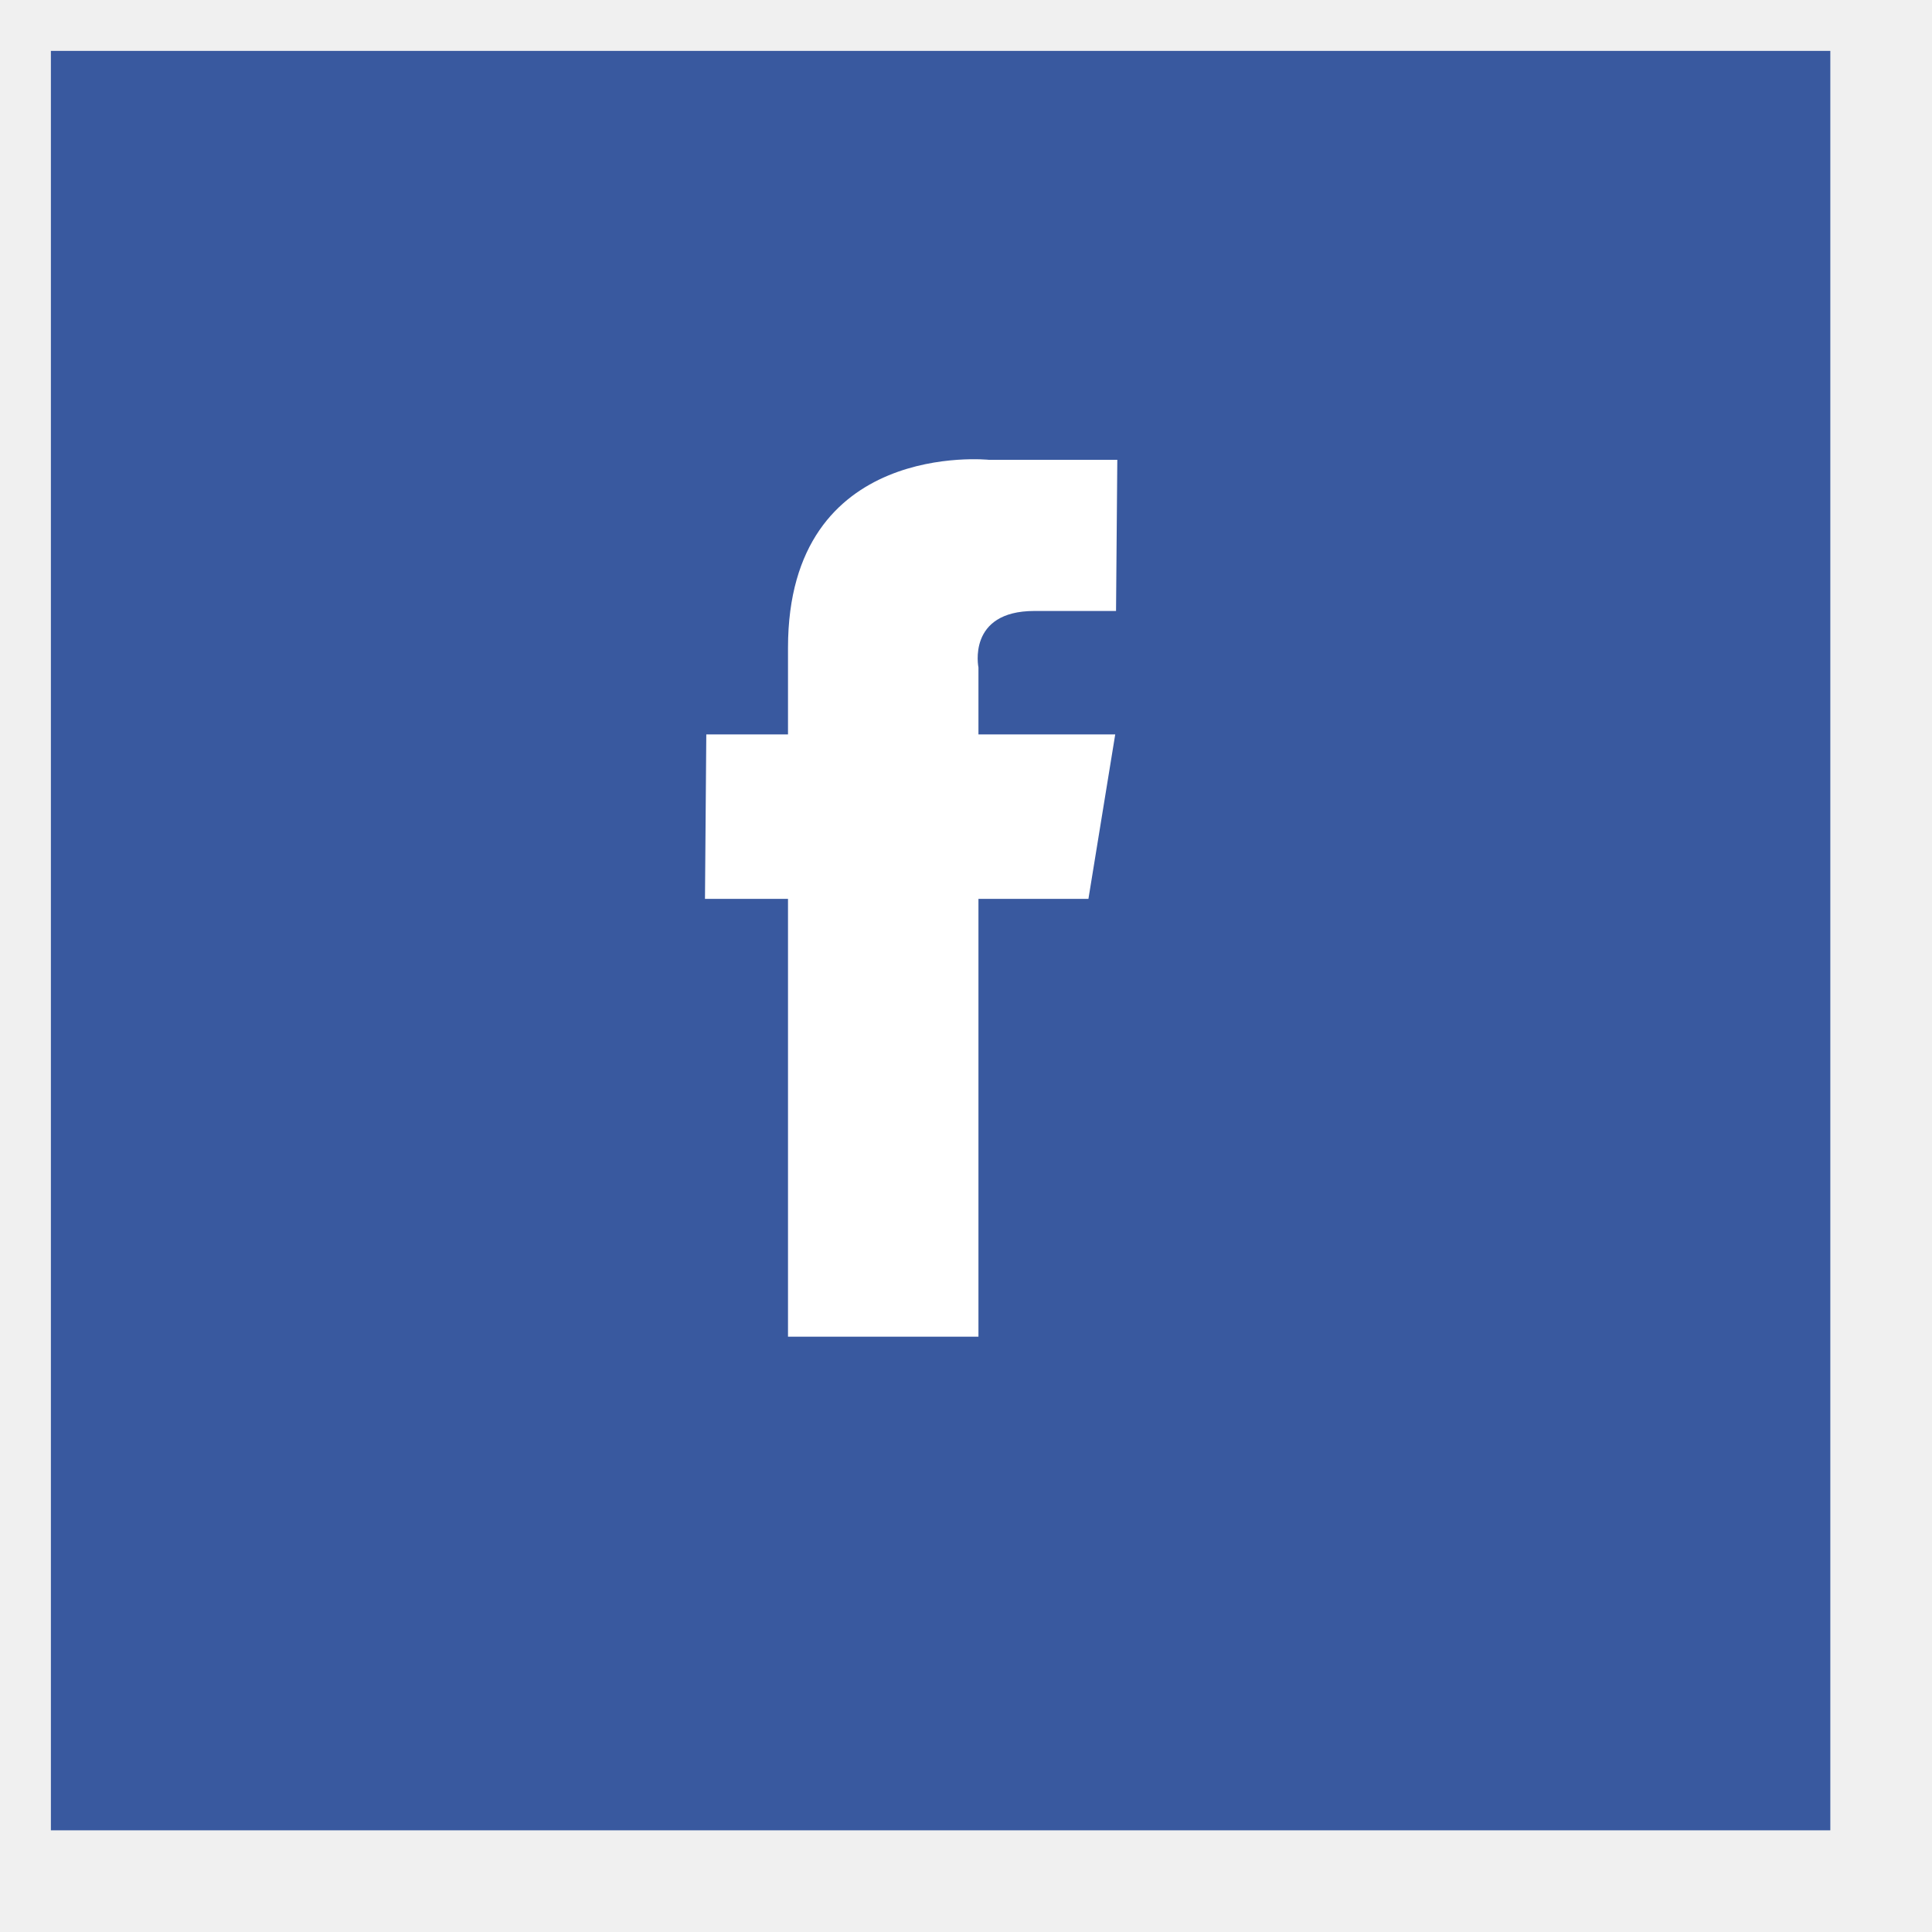
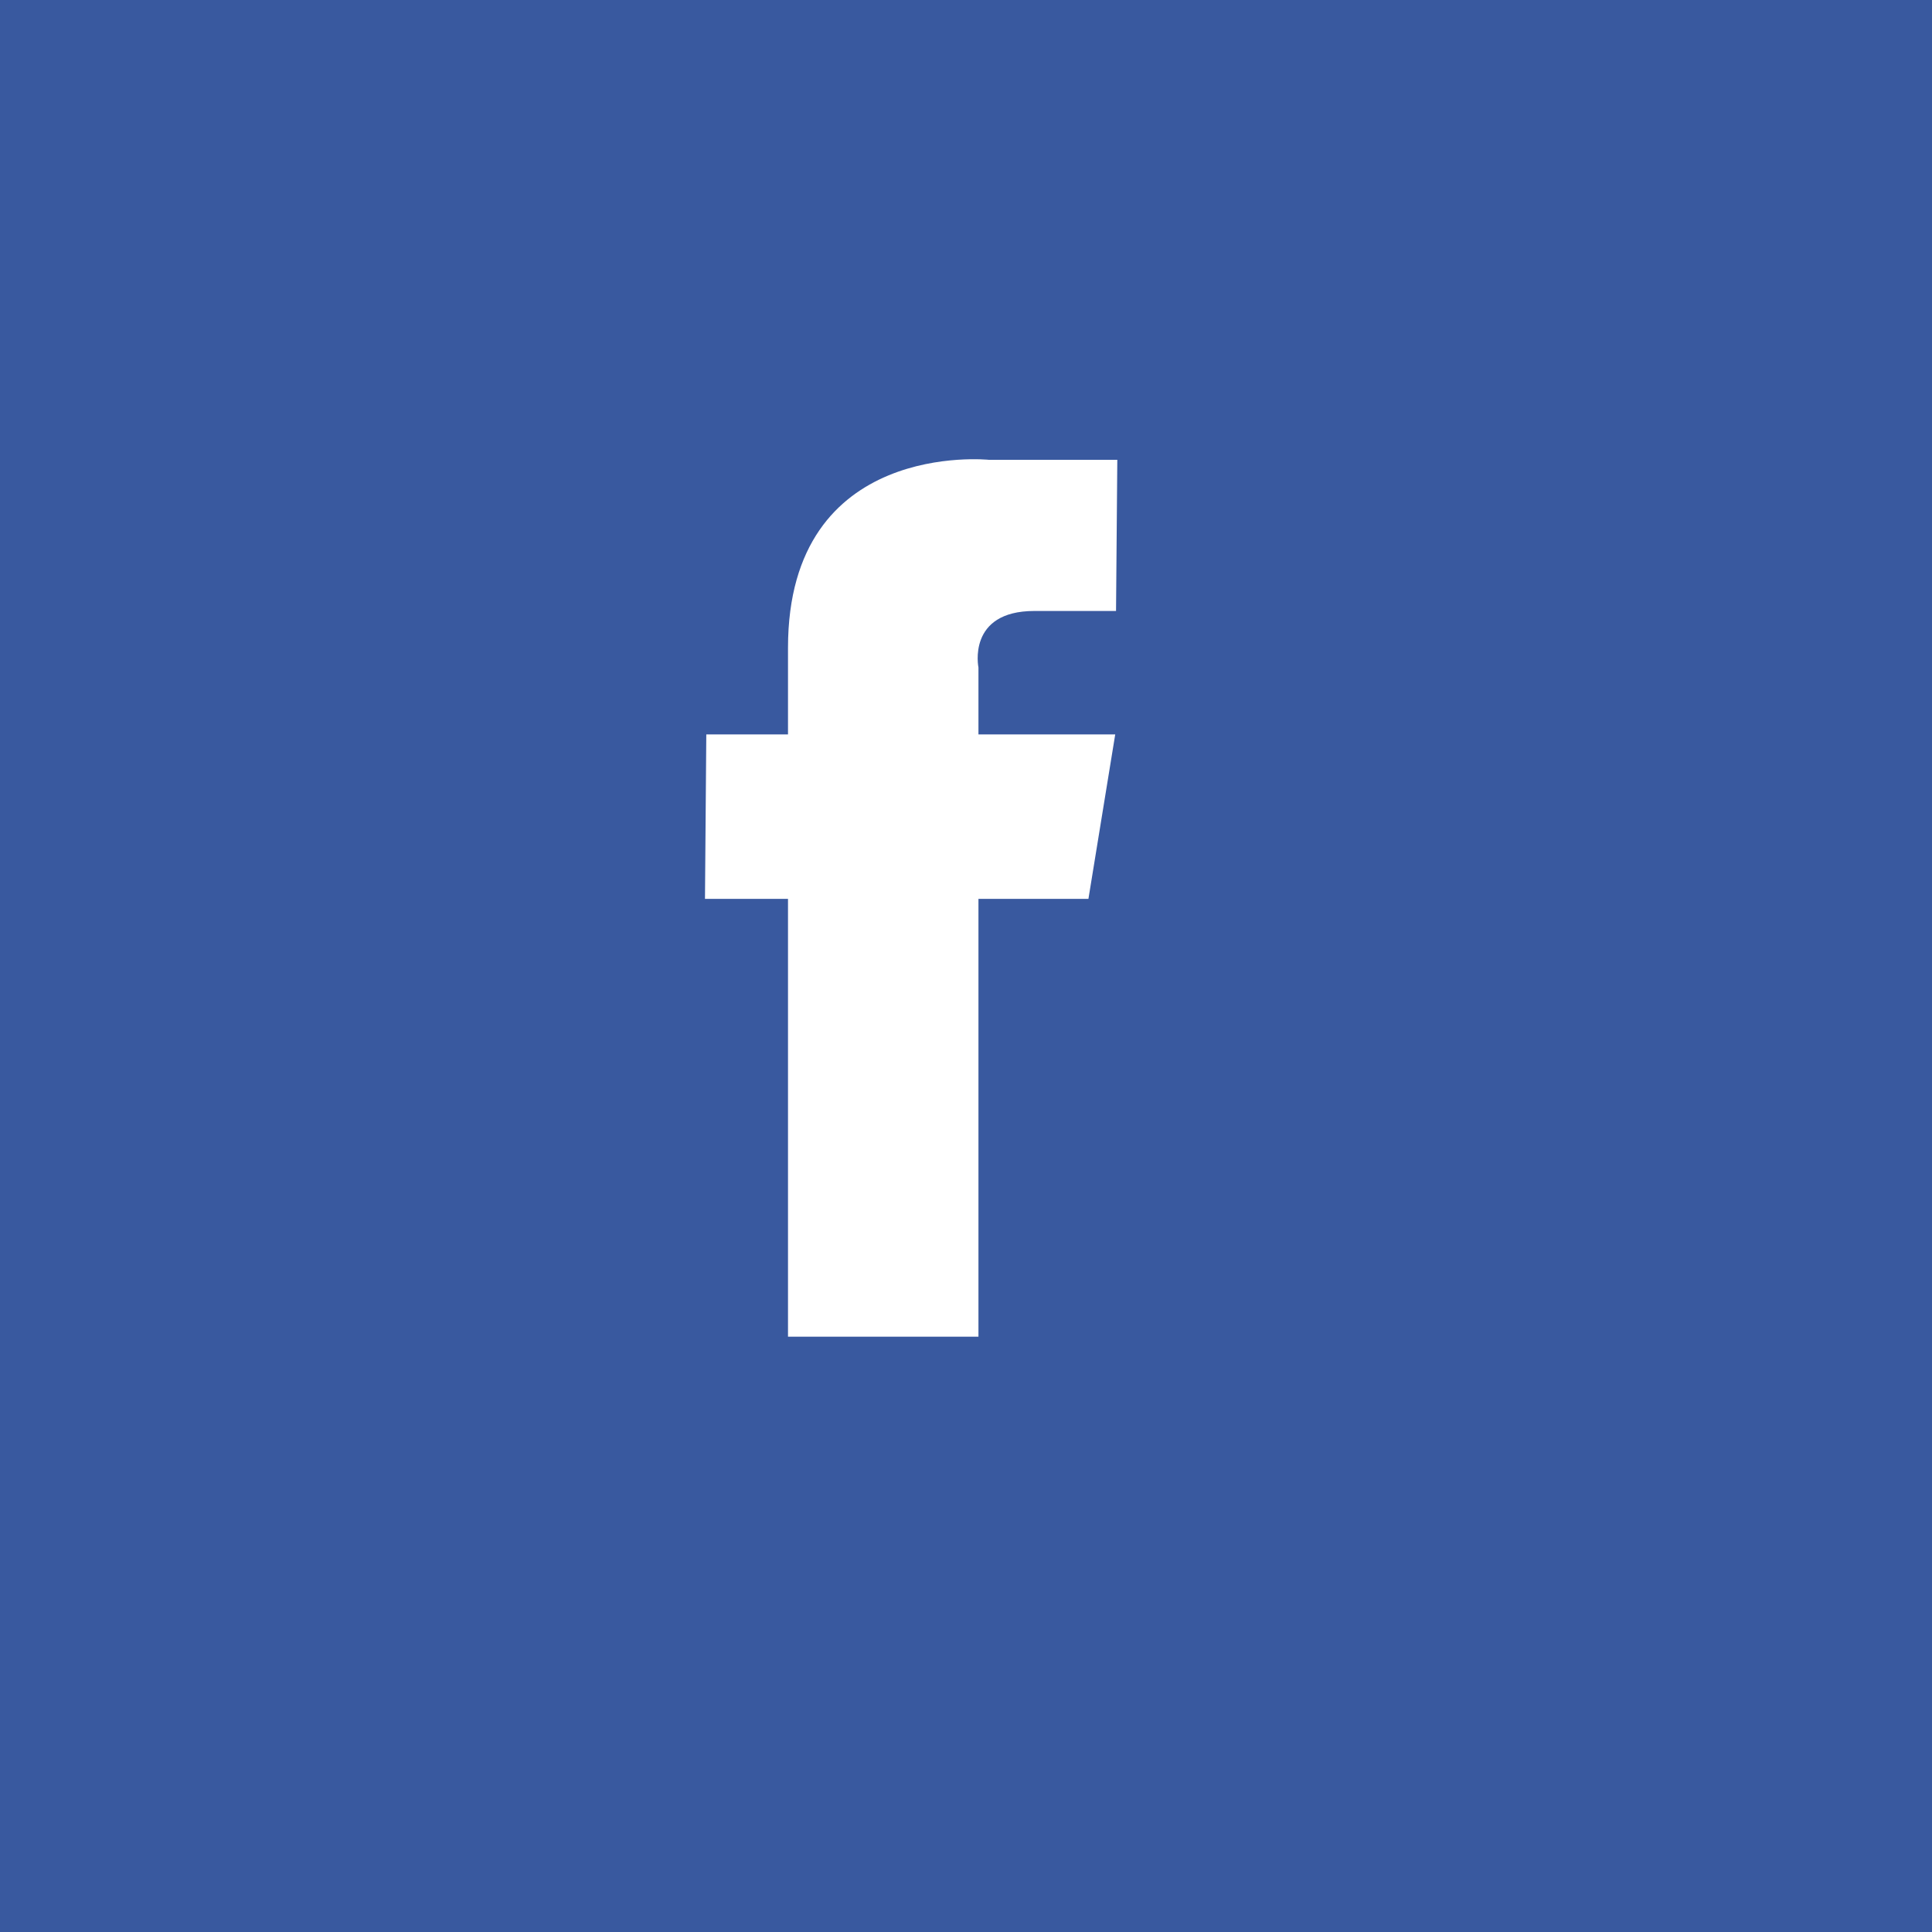
<svg xmlns="http://www.w3.org/2000/svg" width="38" height="38" viewBox="0 0 38 38" fill="none">
  <g clip-path="url(#clip0_2_861)">
-     <path fill-rule="evenodd" clip-rule="evenodd" d="M1.001 1.001H36V36H1.001V1.001Z" fill="#39599F" />
+     <path fill-rule="evenodd" clip-rule="evenodd" d="M0 0H38V38H0V0Z" fill="#39599F" />
    <path fill-rule="evenodd" clip-rule="evenodd" d="M21.976 9.044H19.45C19.45 9.044 15.499 8.63 15.499 12.741C15.499 13.62 15.499 14.445 15.499 14.445H13.892L13.866 17.68H15.499V26.291H19.245V17.68H21.408L21.935 14.445H19.245V13.129C19.245 13.129 19.014 12.017 20.346 12.017H21.951L21.976 9.044Z" fill="white" />
  </g>
  <defs>
    <clipPath id="clip0_2_861">
      <rect width="38" height="38" fill="white" />
    </clipPath>
  </defs>
</svg>
